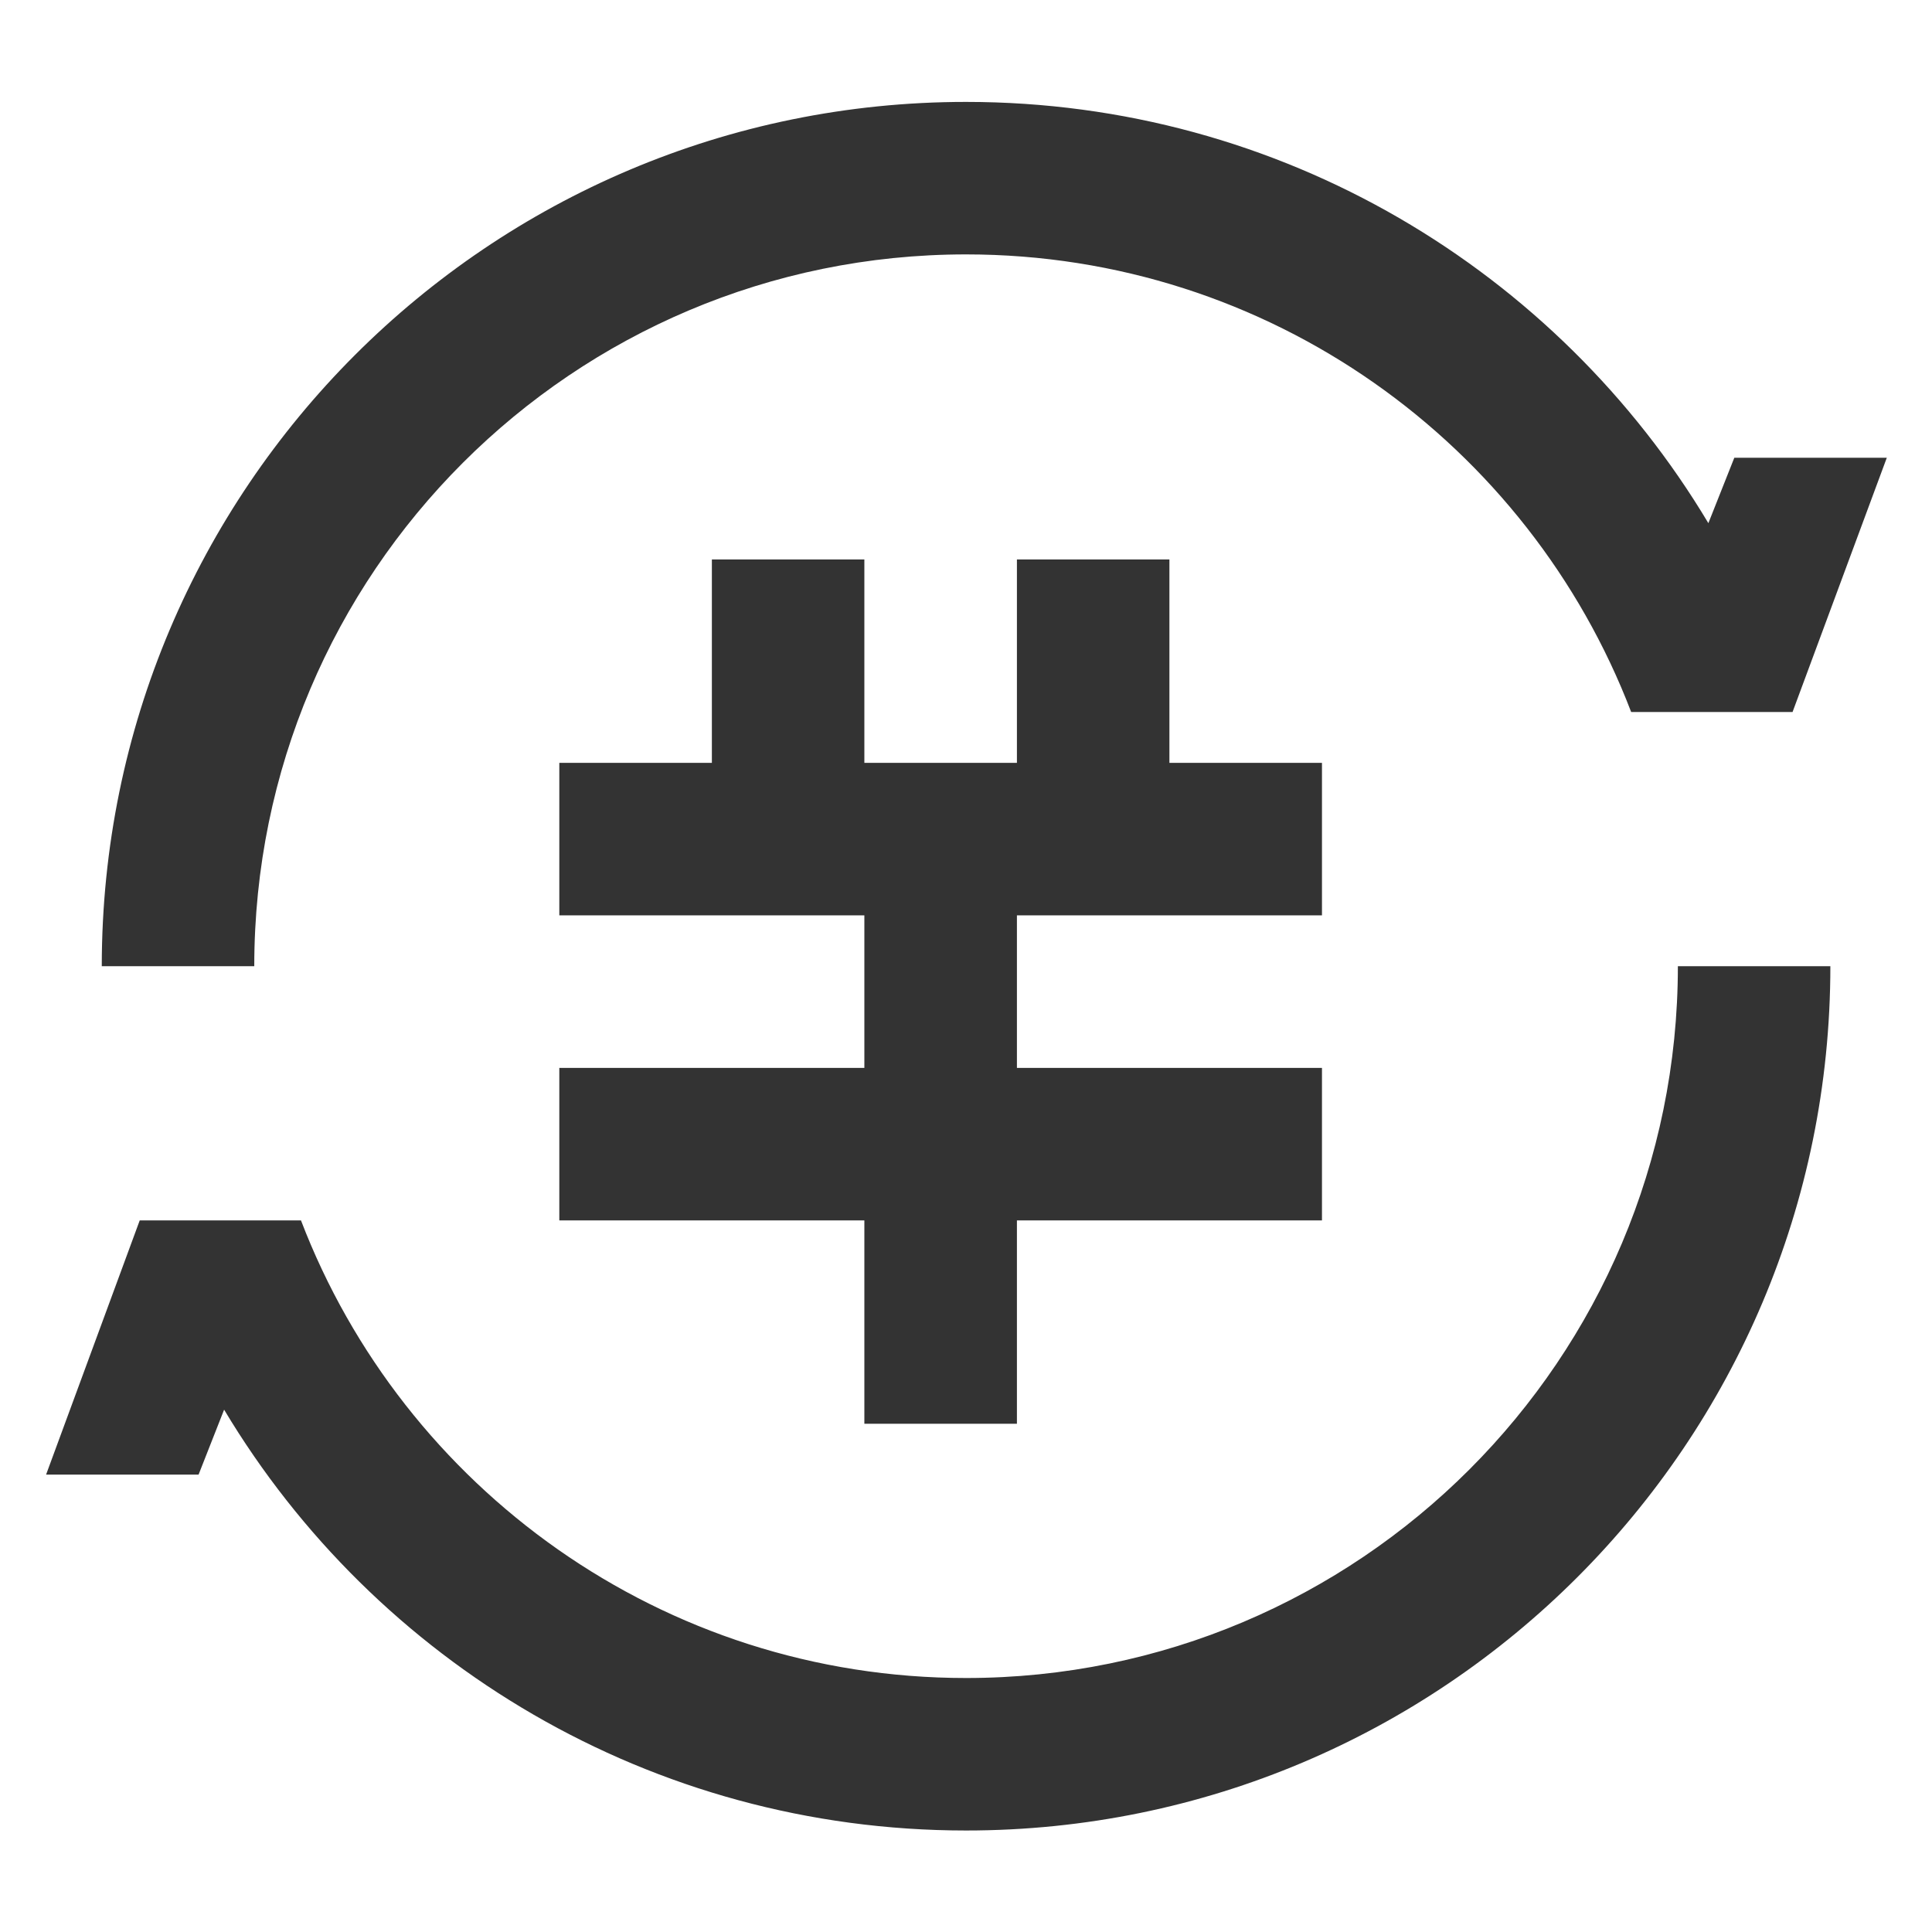
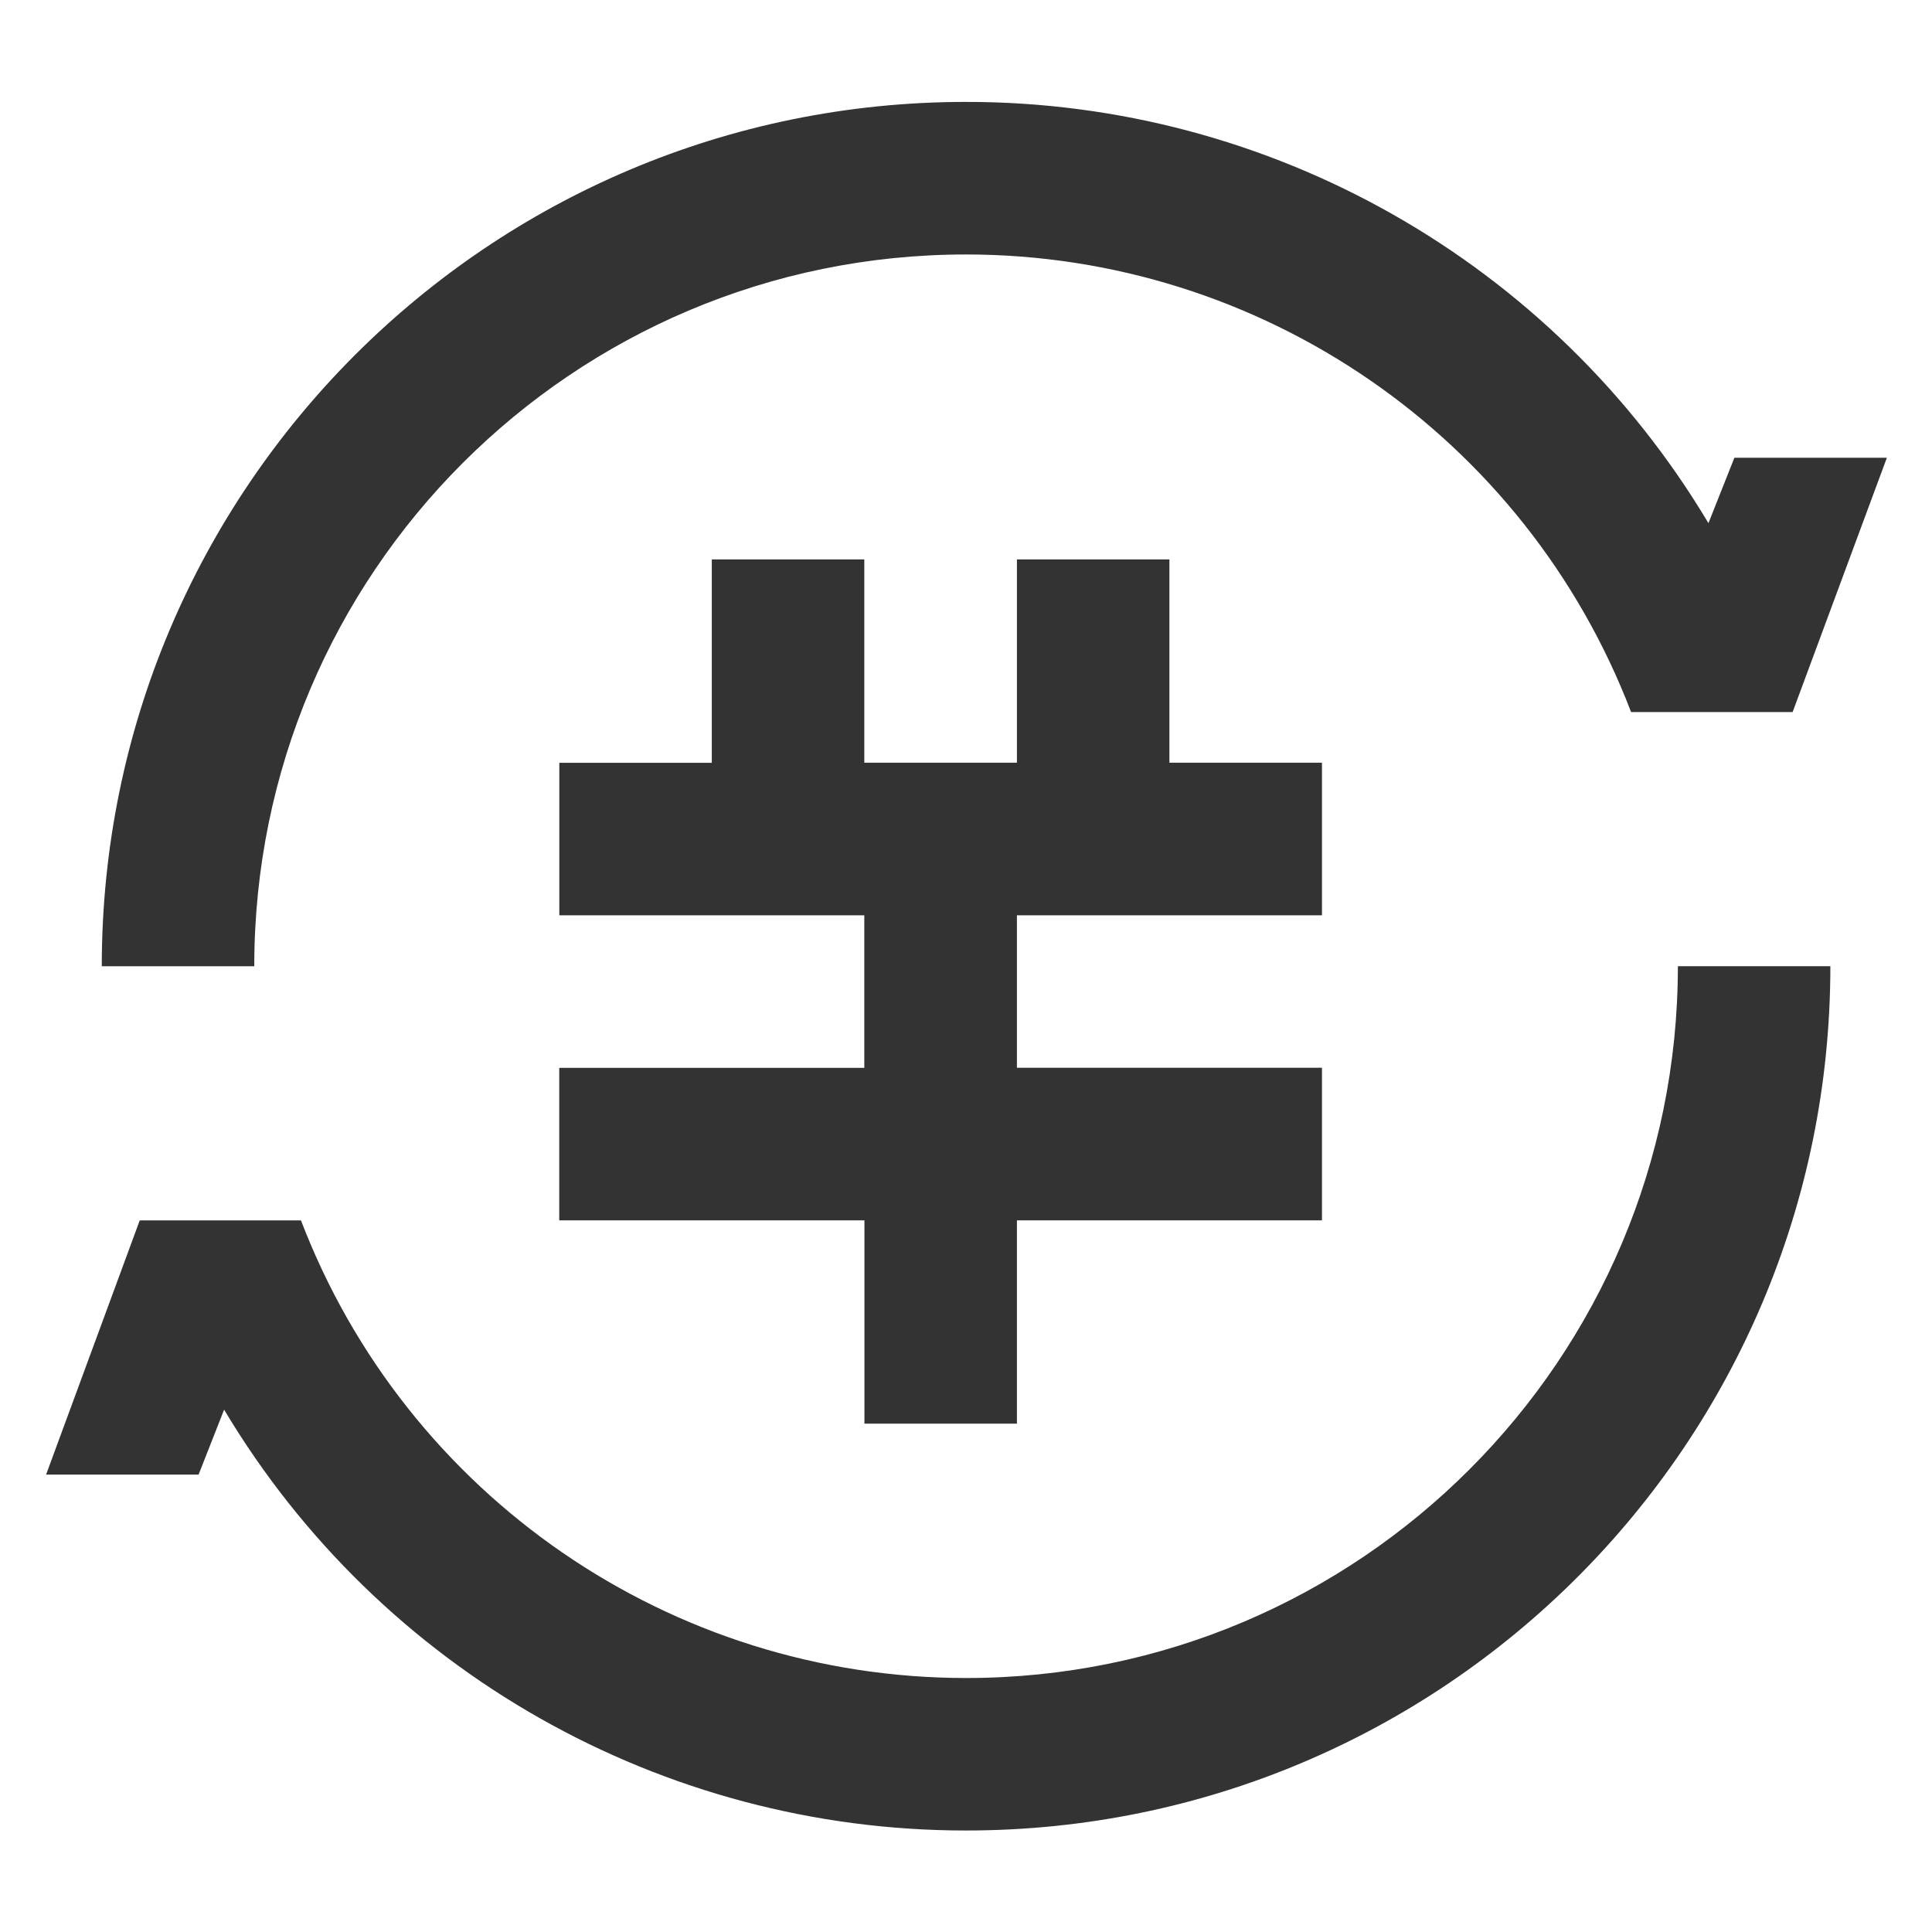
<svg xmlns="http://www.w3.org/2000/svg" width="28" height="28" viewBox="0 0 28 28" fill="none">
-   <path d="M14.738 11.056V8.108H16.948V11.056H19.159V13.266H14.738V15.477H19.159V17.687H14.738V20.634H12.527V17.687H8.106V15.477H12.527V13.266H8.106V11.056H10.317V8.108H12.527V11.056H14.738ZM3.248 20.43L2.878 21.371H0.668L2.025 17.687H4.362C5.846 21.565 9.601 24.319 14.001 24.319C19.698 24.319 24.317 19.7 24.317 14.003H26.527C26.527 20.921 20.919 26.529 14.001 26.529C9.433 26.529 5.436 24.084 3.248 20.43ZM25.979 10.319H23.64C22.157 6.441 18.4 3.687 14.001 3.687C8.304 3.687 3.685 8.306 3.685 14.003H1.475C1.475 7.085 7.083 1.477 14.001 1.477C18.573 1.477 22.571 3.925 24.759 7.582L25.135 6.634H27.345L25.979 10.319Z" fill="#333333" />
+   <path d="M14.738 11.056V8.107h2.21v2.947h2.211v2.211h-4.421v2.21h4.421v2.211h-4.421v2.947h-2.21v-2.947H8.105v-2.21h4.421v-2.211h-4.42v-2.21h2.21V8.107h2.21v2.947h2.211zM3.248 20.43l-.37.941H.668l1.357-3.684h2.337a10.32 10.32 0 0 0 9.64 6.632c5.696 0 10.315-4.619 10.315-10.316h2.21c0 6.918-5.608 12.526-12.526 12.526A12.52 12.52 0 0 1 3.248 20.43zm22.731-10.11h-2.34a10.32 10.32 0 0 0-9.638-6.632c-5.697 0-10.316 4.619-10.316 10.316h-2.21C1.475 7.085 7.083 1.477 14 1.477a12.52 12.52 0 0 1 10.76 6.105l.376-.948h2.21L25.98 10.32z" fill="#333" />
</svg>
